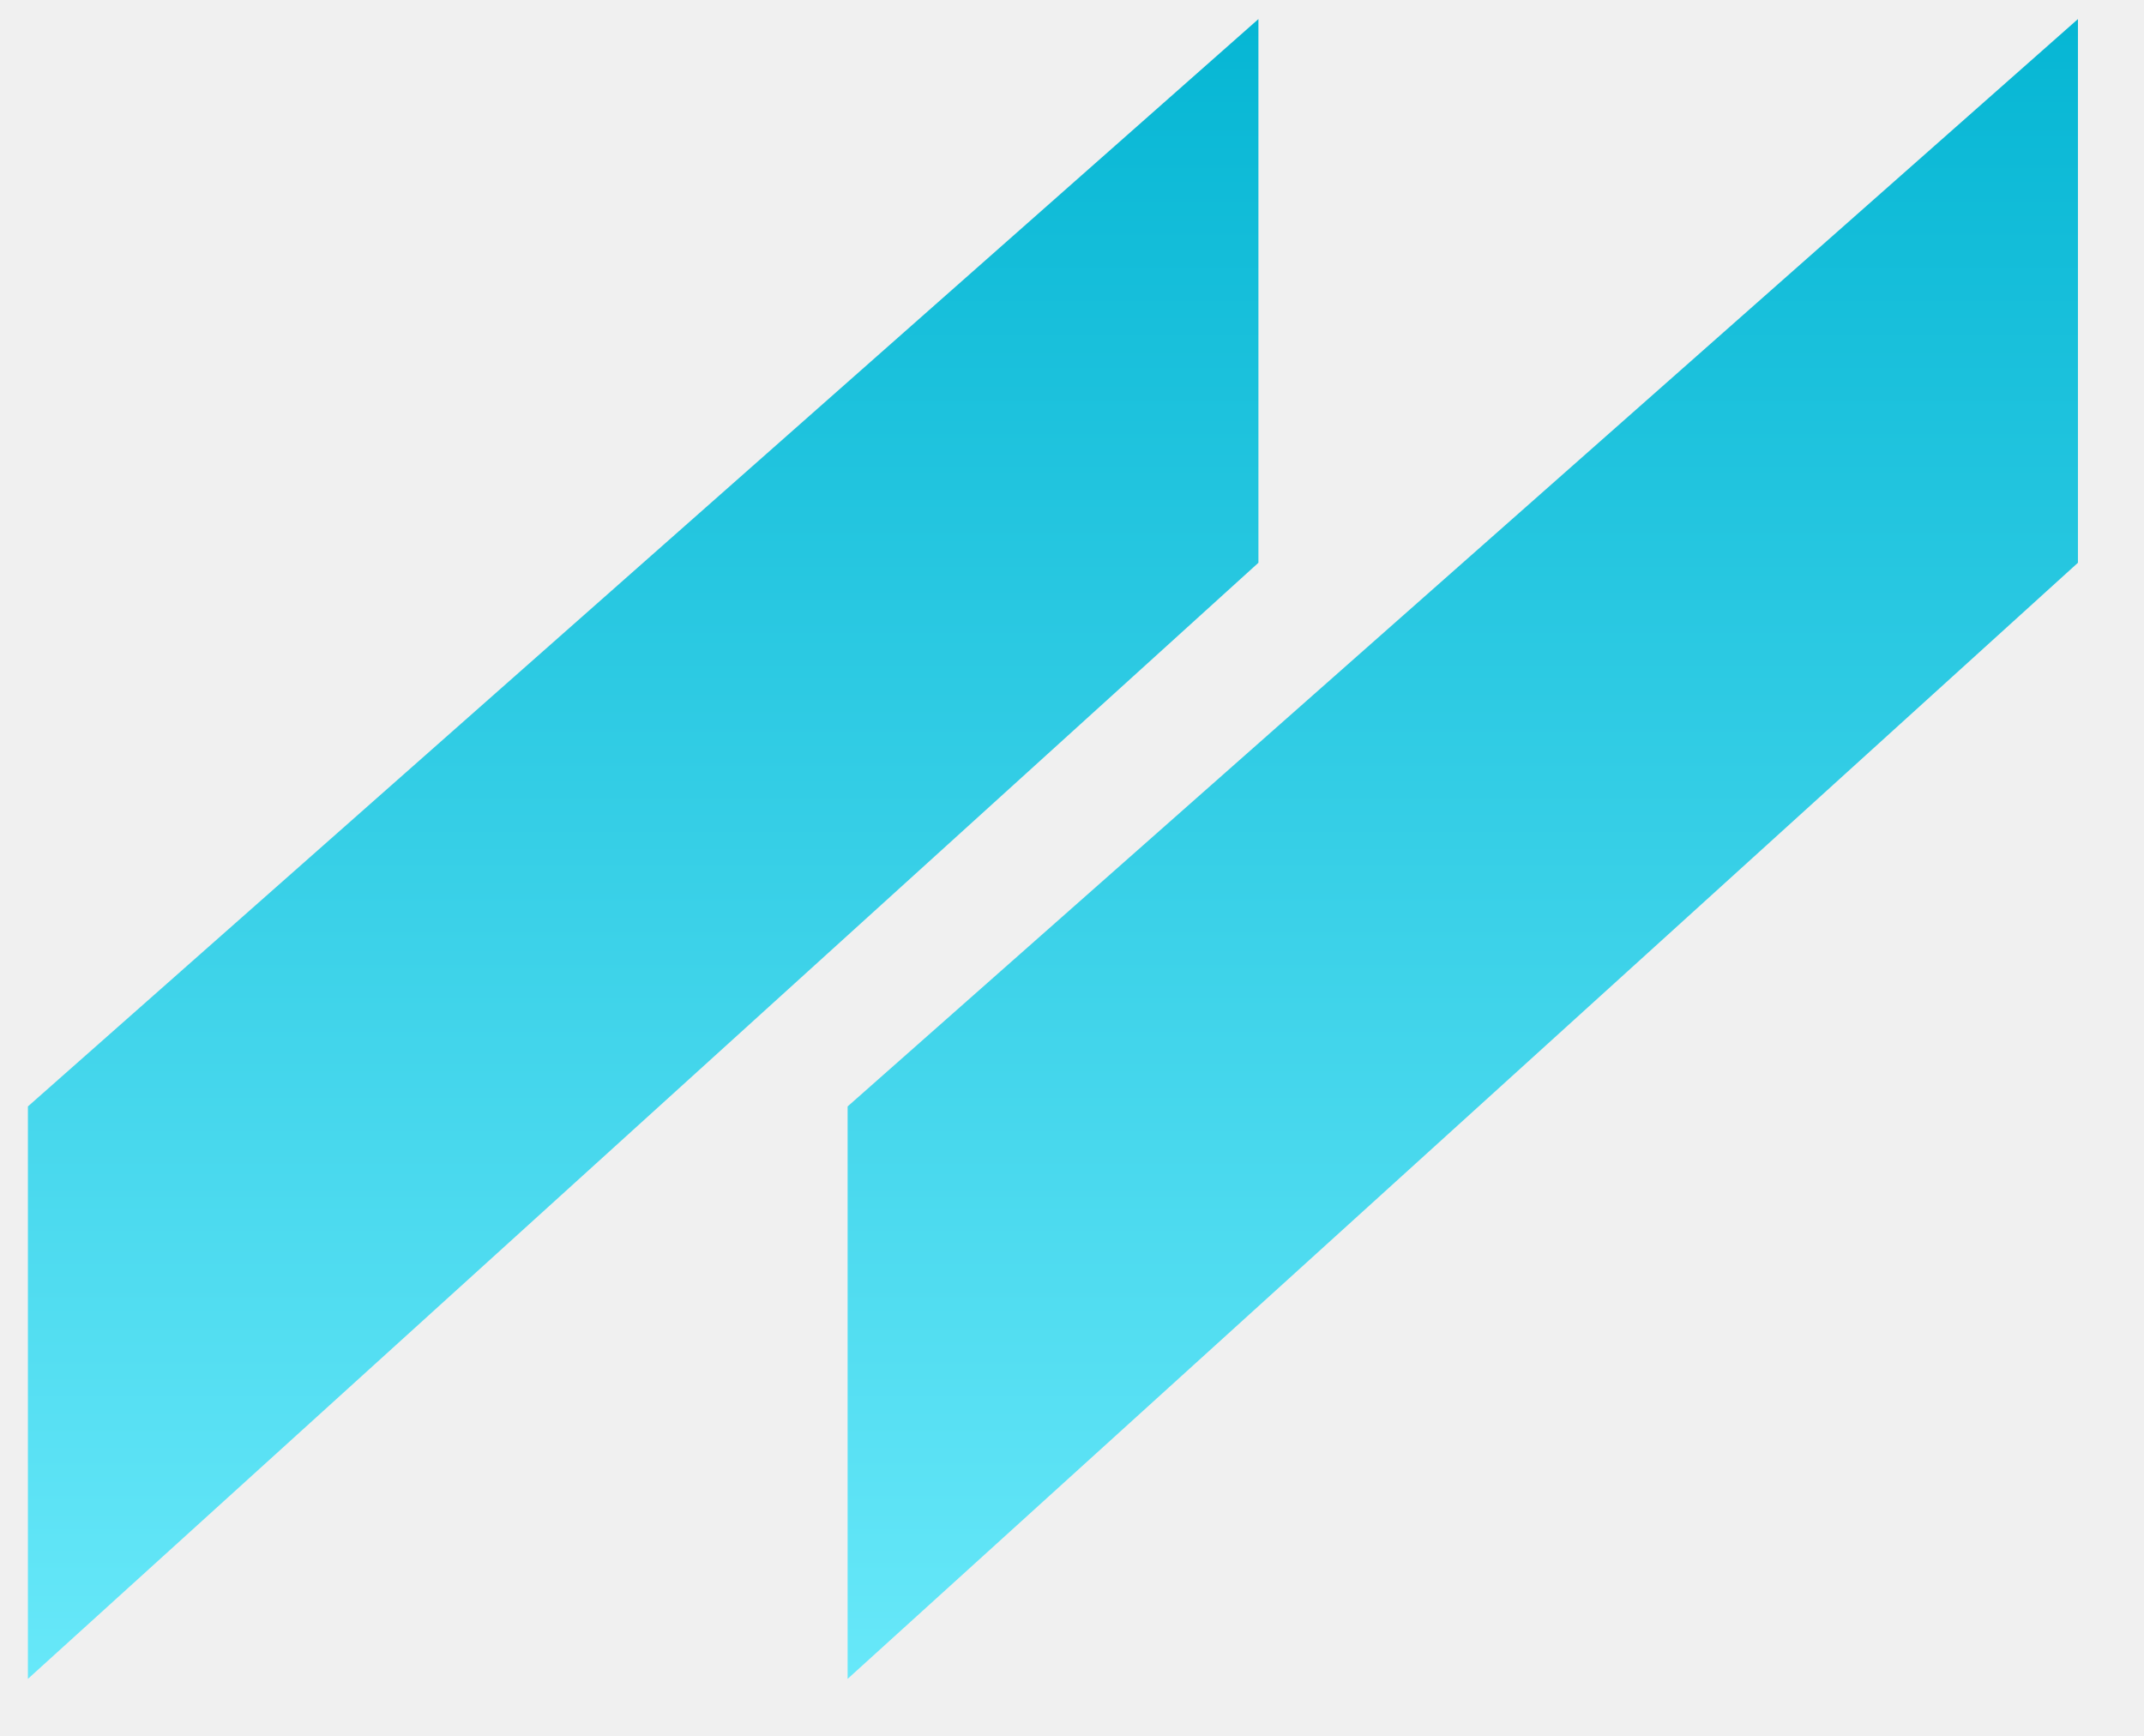
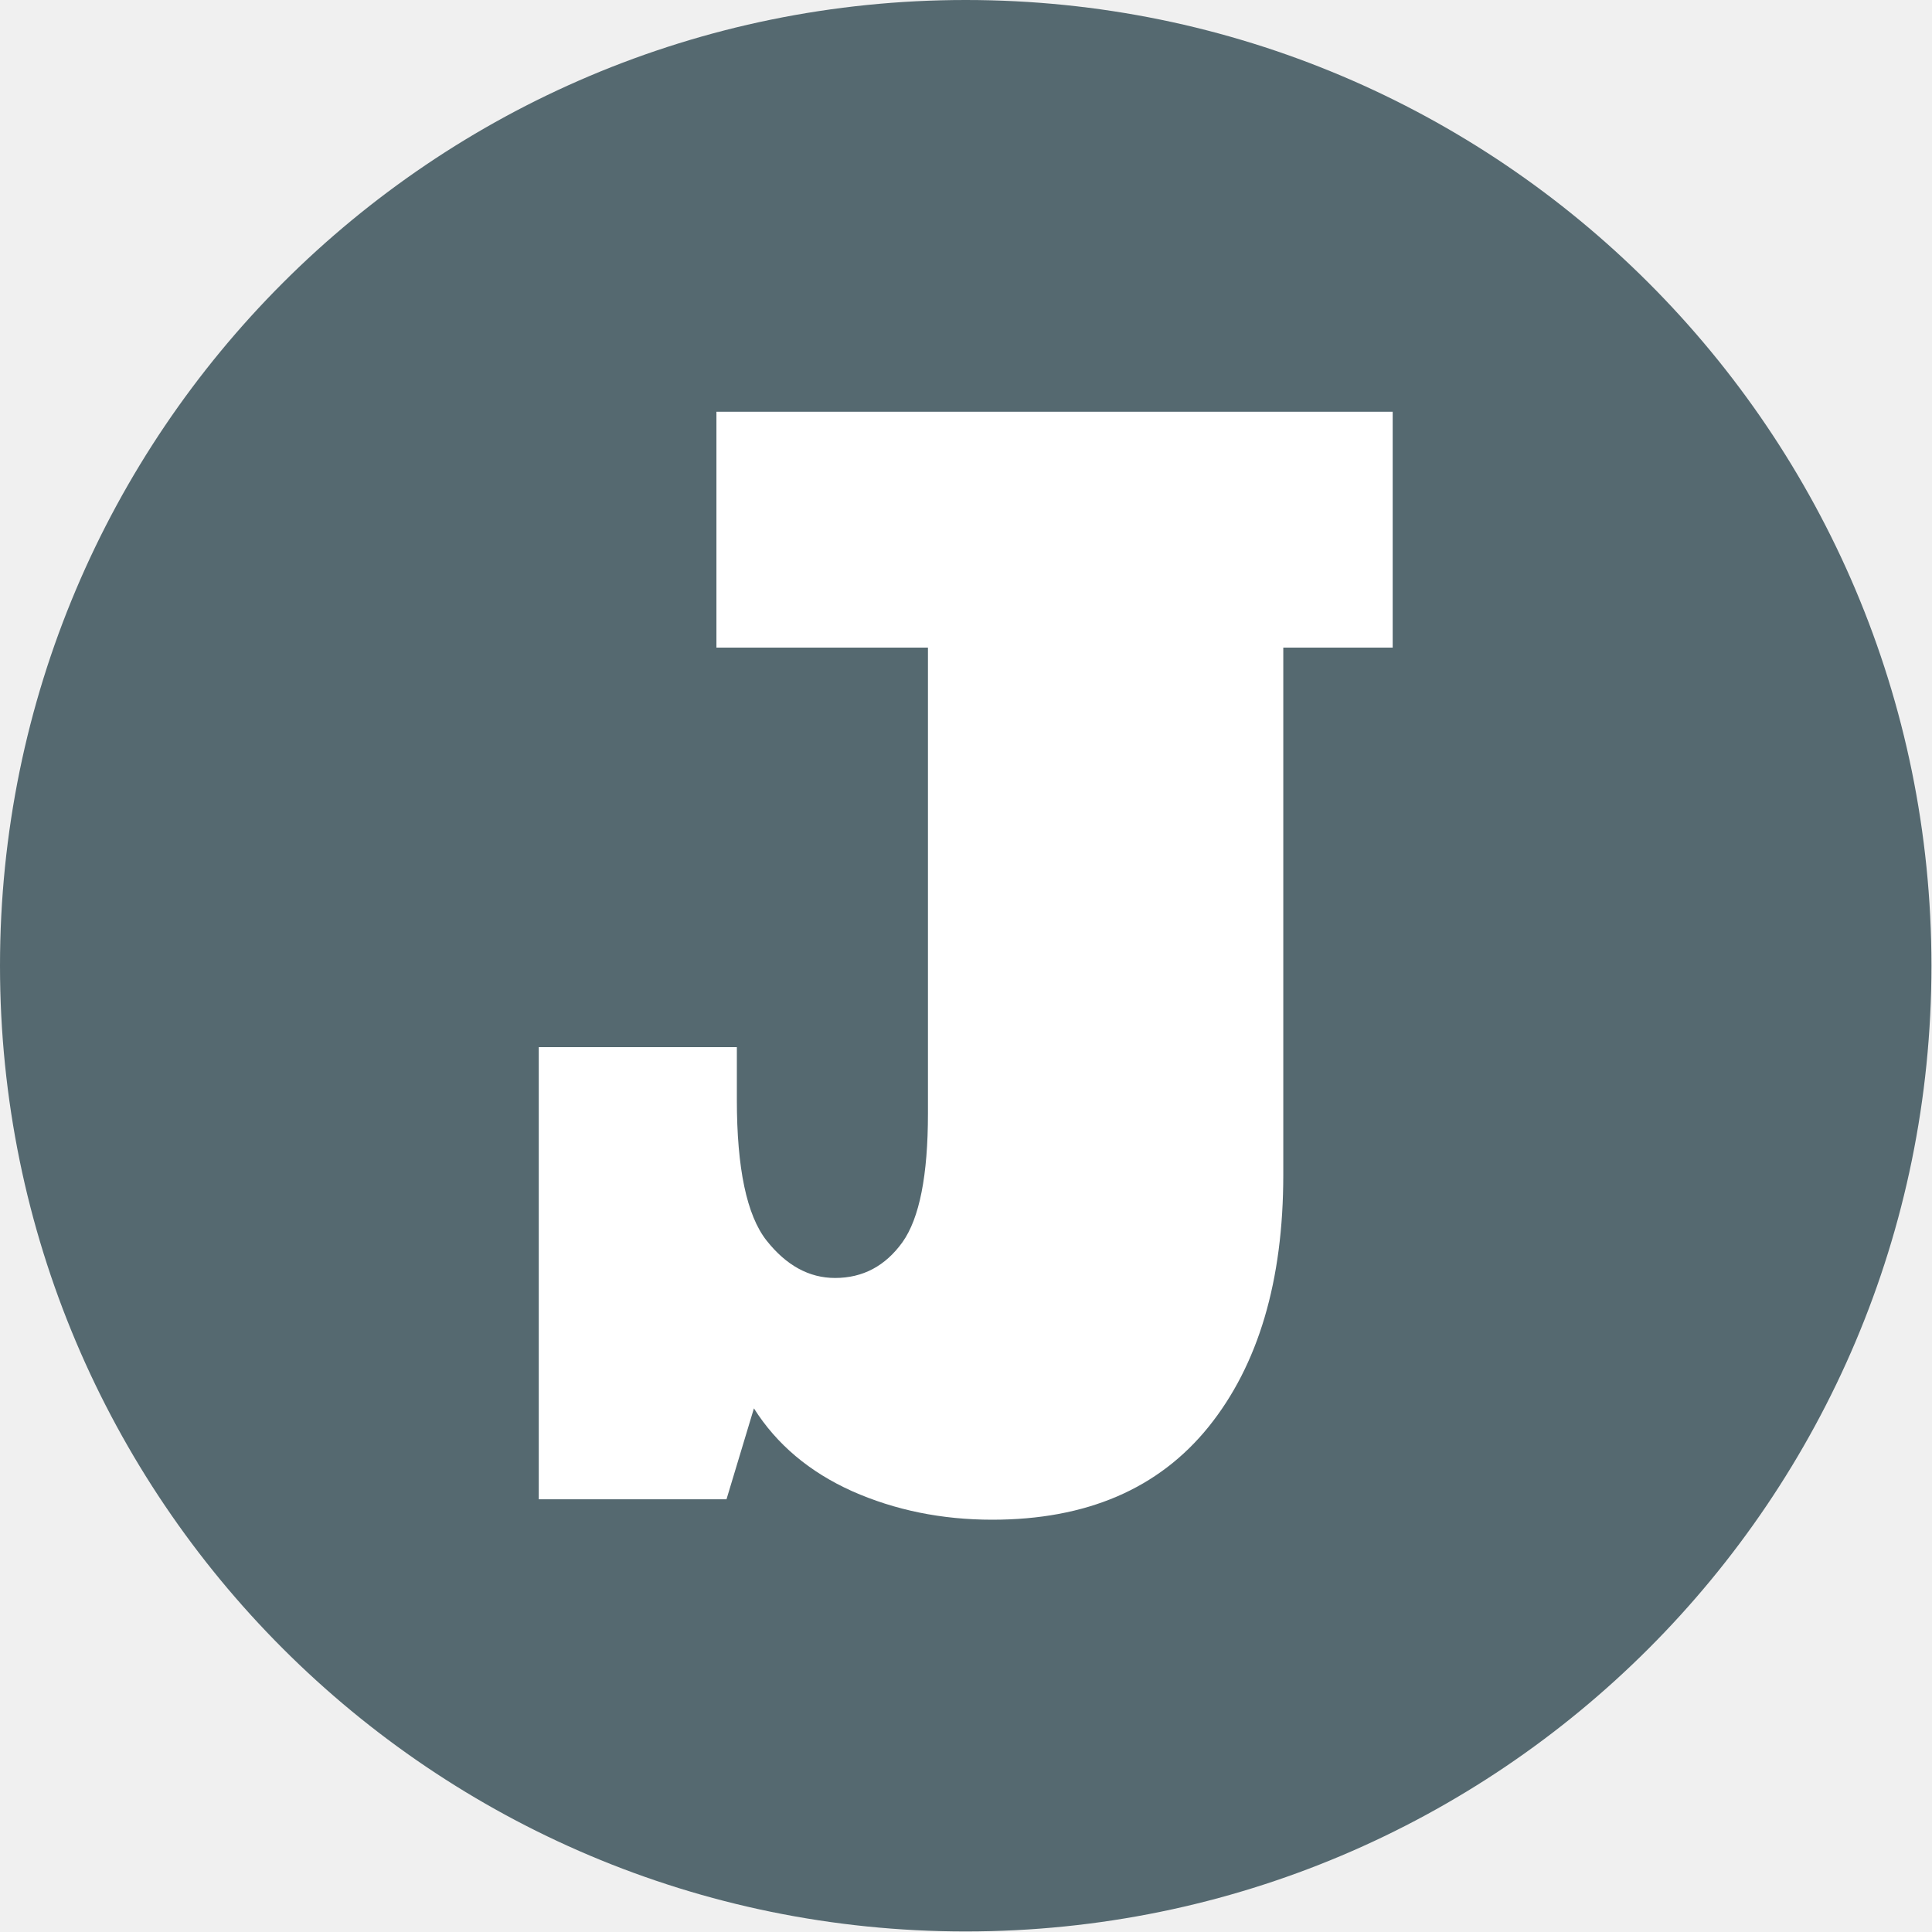
- <svg xmlns="http://www.w3.org/2000/svg" xmlns:xlink="http://www.w3.org/1999/xlink" version="1.1" preserveAspectRatio="xMidYMid meet" viewBox="344.564 330.278 111.737 91.218" width="53.87" height="43.61">
-   <defs>
-     <path d="M453.3 331.28L453.3 359.85L388.64 418.5L388.64 388.42L453.3 331.28Z" id="aFZf6T5ED" />
-     <linearGradient id="gradientb2ThqnP5Op" gradientUnits="userSpaceOnUse" x1="420.97" y1="331.28" x2="420.97" y2="418.5">
-       <stop style="stop-color: #06b6d4;stop-opacity: 1" offset="0%" />
-       <stop style="stop-color: #67e8f9;stop-opacity: 1" offset="100%" />
-     </linearGradient>
-     <path d="M410.23 331.28L410.23 359.85L345.56 418.5L345.56 388.42L410.23 331.28Z" id="a9fehgwfM" />
-     <linearGradient id="gradientk1wNV9Ostb" gradientUnits="userSpaceOnUse" x1="377.89" y1="331.28" x2="377.89" y2="418.5">
-       <stop style="stop-color: #06b6d4;stop-opacity: 1" offset="0%" />
-       <stop style="stop-color: #67e8f9;stop-opacity: 1" offset="100%" />
-     </linearGradient>
-   </defs>
-   <g>
-     <g>
-       <use xlink:href="#aFZf6T5ED" opacity="1" fill="url(#gradientb2ThqnP5Op)" />
-     </g>
-     <g>
-       <use xlink:href="#a9fehgwfM" opacity="1" fill="url(#gradientk1wNV9Ostb)" />
-     </g>
+ <svg xmlns="http://www.w3.org/2000/svg" version="1.1" width="2000" height="2000" viewBox="0 0 2000 2000">
+   <g transform="matrix(1,0,0,1,-0.2844311,-0.2844311)">
+     <svg viewBox="0 0 334 334" data-background-color="#ffffff" preserveAspectRatio="xMidYMid meet" height="2000" width="2000">
+       <g id="tight-bounds" transform="matrix(1,0,0,1,0.0475,0.0475)">
+         <svg viewBox="0 0 333.905 333.905" height="333.905" width="333.905">
+           <g>
+             <svg />
+           </g>
+           <g>
+             <svg viewBox="0 0 333.905 333.905" height="333.905" width="333.905">
+               <g>
+                 <path d="M0 166.952c0-92.205 74.747-166.952 166.952-166.952 92.205 0 166.952 74.747 166.953 166.952 0 92.205-74.747 166.952-166.953 166.953-92.205 0-166.952-74.747-166.952-166.953zM166.952 316.63c82.665 0 149.677-67.013 149.678-149.678 0-82.665-67.013-149.677-149.678-149.677-82.665 0-149.677 67.013-149.677 149.677 0 82.665 67.013 149.677 149.677 149.678z" data-fill-palette-color="tertiary" fill="#556970" stroke="transparent" />
+                 <ellipse rx="160.274" ry="160.274" cx="166.952" cy="166.952" fill="#556970" stroke="transparent" stroke-width="0" fill-opacity="1" data-fill-palette-color="tertiary" />
+               </g>
+               <g transform="matrix(1,0,0,1,93.13968,71.17305)">
+                 <svg viewBox="0 0 147.625 191.558" height="191.558" width="147.625">
+                   <g>
+                     <svg viewBox="0 0 147.625 191.558" height="191.558" width="147.625">
+                       <g>
+                         <svg viewBox="0 0 147.625 191.558" height="191.558" width="147.625">
+                           <g>
+                             <svg viewBox="0 0 147.625 191.558" height="191.558" width="147.625">
+                               <g id="textblocktransform">
+                                 <svg viewBox="0 0 147.625 191.558" height="191.558" width="147.625" id="textblock">
+                                   <g>
+                                     <svg viewBox="0 0 147.625 191.558" height="191.558" width="147.625">
+                                       <g transform="matrix(1,0,0,1,0,0)">
+                                         <svg width="147.625" viewBox="0.49 -38.87 30.52 39.6" height="191.558" data-palette-color="#ffffff">
+                                           <path d="M16.7 0.73L16.7 0.73Q13.99 0.73 11.69-0.29 9.4-1.32 8.18-3.25L8.18-3.25 7.2 0 0.49 0 0.49-16.16 7.57-16.16 7.57-14.28Q7.57-10.6 8.63-9.25 9.69-7.91 11.08-7.91L11.08-7.91Q12.57-7.91 13.49-9.19 14.4-10.47 14.4-13.79L14.4-13.79 14.4-30.44 6.84-30.44 6.84-38.87 31.01-38.87 31.01-30.44 27.1-30.44 27.1-11.6Q27.1-5.91 24.43-2.59 21.75 0.73 16.7 0.73Z" opacity="1" transform="matrix(1,0,0,1,0,0)" fill="#ffffff" class="wordmark-text-0" data-fill-palette-color="quaternary" id="text-0" />
+                                         </svg>
+                                       </g>
+                                     </svg>
+                                   </g>
+                                 </svg>
+                               </g>
+                             </svg>
+                           </g>
+                         </svg>
+                       </g>
+                     </svg>
+                   </g>
+                 </svg>
+               </g>
+             </svg>
+           </g>
+           <defs />
+         </svg>
+         <rect width="333.905" height="333.905" fill="none" stroke="none" visibility="hidden" />
+       </g>
+     </svg>
  </g>
</svg>
